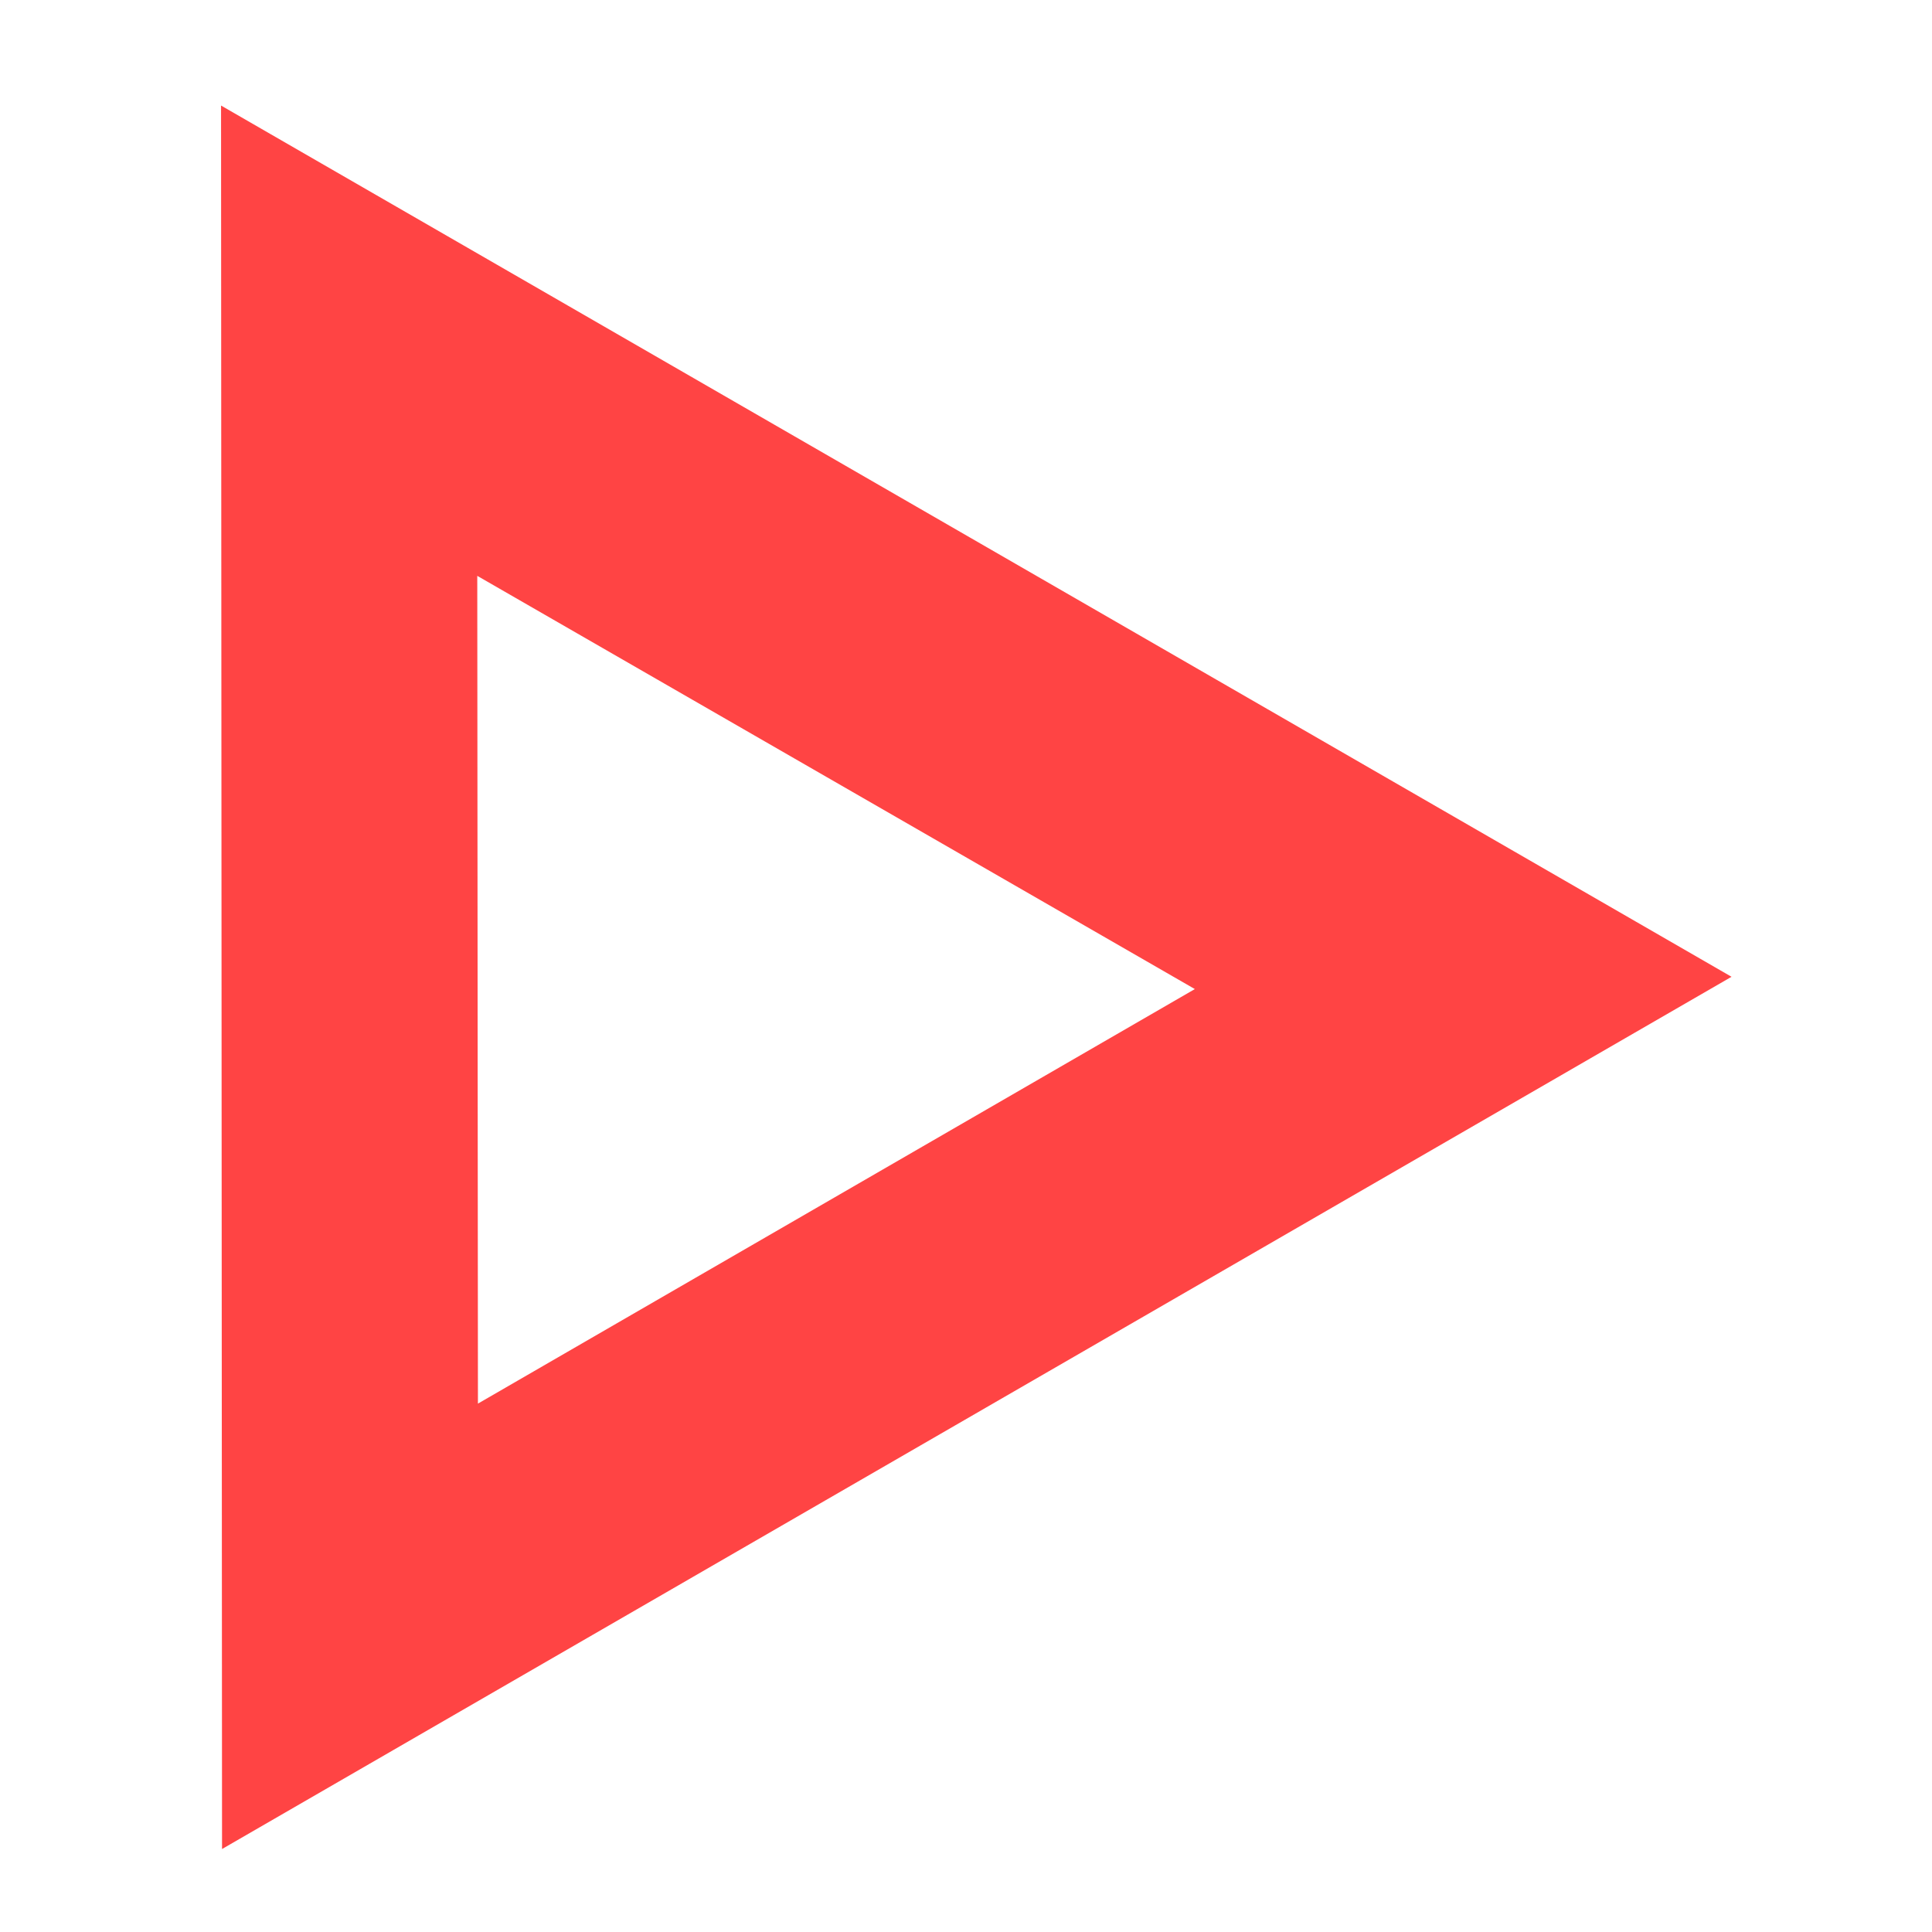
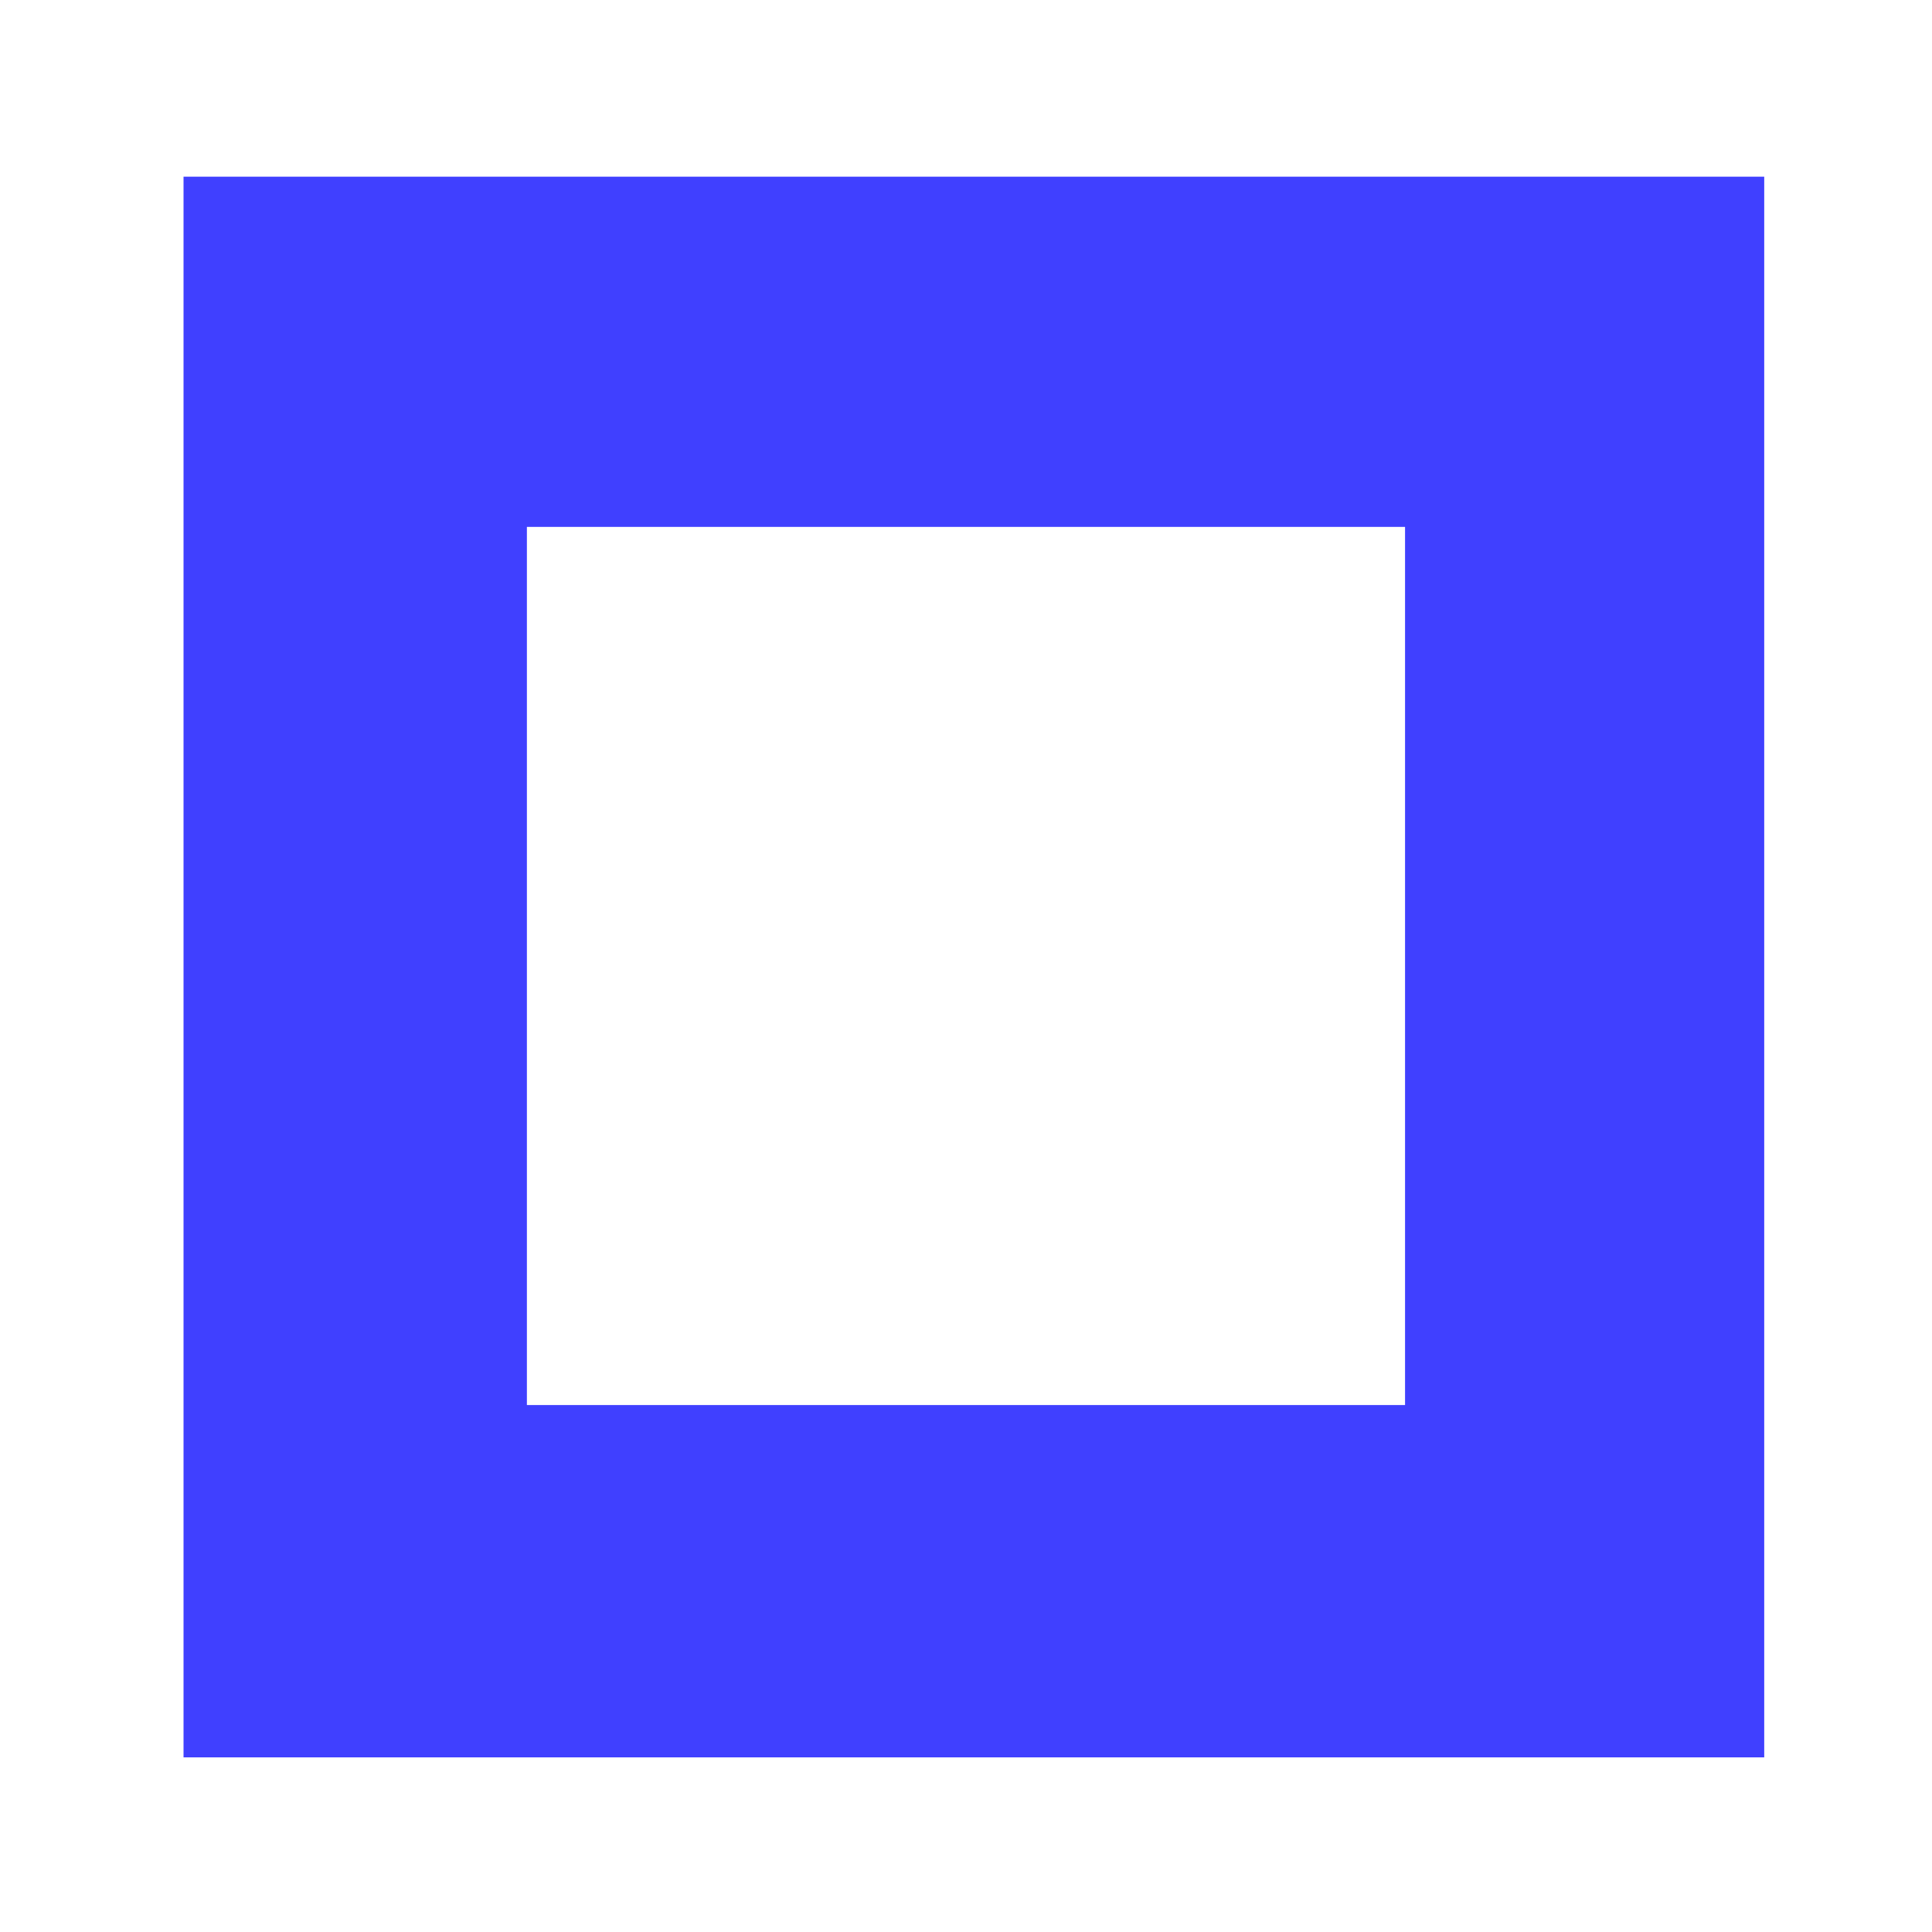
<svg xmlns="http://www.w3.org/2000/svg" width="22" height="22" viewBox="0 0 5.821 5.821" version="1.1" id="svg8">
  <defs id="defs2" />
  <g id="layer1">
+     <g id="active-center2" transform="translate(-7.088973,0.1248999)">
+       <path id="rect846" style="opacity:0.75;fill:#0000ff;fill-rule:evenodd;stroke-width:2.619" d="M 2.09,2.012 V 20.012 H 20.09 V 2.012 Z m 2.703,2.838 H 17.293 V 17.35 H 4.793 Z" transform="scale(0.2645833)" />
+       <rect style="opacity:0;fill:#0000ff;fill-rule:evenodd;stroke-width:0.706" id="rect899" width="5.898" height="5.875" x="0" y="0" />
+     </g>
+     <g id="hover-center2" transform="translate(-7.714133,6.346718)">
+       <path id="rect846-5" style="opacity:1;fill:#0000ff;fill-rule:evenodd;stroke-width:2.619" d="m 2.09,24.217 v 18 H 20.09 v -18 z m 2.703,2.836 H 17.293 v 12.5 H 4.793 Z" transform="matrix(0.2645833,0,0,0.2645833,0,-5.874912)" />
+       <rect style="opacity:0;fill:#0000ff;fill-rule:evenodd;stroke-width:0.706" id="rect899-5" width="5.898" height="5.875" x="0" y="0" />
+     </g>
+     <g id="inactive-center2" transform="translate(-7.259212,17.18147)">
+       <path id="rect846-7" style="opacity:0.75;fill:#3030bf;fill-opacity:1;fill-rule:evenodd;stroke-width:2.619" d="m 1.797,68.012 v 18 h 18 v -18 z m 2.705,2.838 H 17.002 v 12.5 H 4.502 Z" transform="matrix(0.2645833,0,0,0.2645833,0.0774559,-17.4625)" />
+       <rect style="opacity:0;fill:#0000ff;fill-rule:evenodd;stroke-width:0.706" id="rect899-9" width="5.898" height="5.875" x="0" y="0" />
+     </g>
+     <g id="deactivated-center2" transform="translate(-6.324897,23.28333)">
+       <path id="rect846-60" style="opacity:0.75;fill:#3030bf;fill-opacity:1;fill-rule:evenodd;stroke-width:2.619" d="M 2.09,89.205 V 107.205 H 20.09 V 89.205 Z m 2.703,2.836 H 17.293 V 104.541 H 4.793 Z" transform="matrix(0.2645833,0,0,0.2645833,0,-23.06987)" />
+       <rect style="opacity:0;fill:#0000ff;fill-rule:evenodd;stroke-width:0.706" id="rect899-2" width="5.898" height="5.875" x="0" y="0" />
+     </g>
+     <g id="pressed-center" transform="translate(0,11.58759)">
+       <rect style="opacity:1;fill:#0000ff;fill-rule:evenodd;stroke-width:0.693" id="rect846-5-1" width="4.762" height="4.762" x="0.553" y="0.532" />
+       <rect style="opacity:0;fill:#0000ff;fill-rule:evenodd;stroke-width:0.706" id="rect899-5-7" width="5.898" height="5.875" x="0" y="0" />
+     </g>
+     <g id="hover-center" transform="translate(-0.0774559,5.766755)">
+       <path id="rect846-5-1-2" style="opacity:1;fill:#0000ff;fill-rule:evenodd;stroke-width:2.619" d="M 1.797 23.807 L 1.797 41.807 L 19.797 41.807 L 19.797 23.807 L 1.797 23.807 z M 6 28 L 16 28 L 16 38 L 6 38 L 6 28 z " transform="matrix(0.2645833,0,0,0.2645833,0.0774559,-5.766755)" />
+       <rect style="opacity:0;fill:#0000ff;fill-rule:evenodd;stroke-width:0.706" id="rect899-5-7-0" width="5.898" height="5.875" x="0" y="0" />
+     </g>
    <g id="active-center">
-       <path id="path1438" style="opacity:0.75;fill:#ff0000;fill-opacity:0.973;fill-rule:evenodd;stroke-width:0.624" d="M 0.666,0.318 0.669,5.571 5.217,2.943 Z M 1.438,1.735 3.6,2.98 1.44,4.229 Z" />
-       <rect style="opacity:0;fill:#ff0000;fill-opacity:0.973;fill-rule:evenodd;stroke-width:0.706" id="rect1461" width="5.821" height="5.821" x="0" y="0" />
+       <path id="rect846-5-1-3" style="opacity:0.75;fill:#0000ff;fill-rule:evenodd;stroke-width:2.619" d="M 2.09 2.012 L 2.09 20.012 L 20.09 20.012 L 20.09 2.012 L 2.09 2.012 z M 6 6 L 16 6 L 16 16 L 6 16 L 6 6 z " transform="scale(0.2645833)" />
+       <rect style="opacity:0;fill:#0000ff;fill-rule:evenodd;stroke-width:0.706" id="rect899-5-7-7" width="5.898" height="5.875" x="0" y="0" />
    </g>
-     <g id="hover-center" transform="translate(1.1048991e-7,5.820833)">
-       <path id="path1438-7" style="opacity:1;fill:#ff0000;fill-opacity:0.999;fill-rule:evenodd;stroke-width:0.624" d="M 0.666,0.318 0.669,5.571 5.217,2.943 Z M 1.438,1.735 3.6,2.98 1.44,4.229 Z" />
-       <rect style="opacity:0;fill:#ff0000;fill-opacity:0.973;fill-rule:evenodd;stroke-width:0.706" id="rect1461-5" width="5.821" height="5.821" x="0" y="0" />
+     <g id="inactive-center" transform="translate(-0.0774559,17.40842)">
+       <path id="rect846-5-1-9" style="opacity:0.75;fill:#3030bf;fill-opacity:1;fill-rule:evenodd;stroke-width:2.619" d="M 1.797 67.807 L 1.797 85.807 L 19.797 85.807 L 19.797 67.807 L 1.797 67.807 z M 6 72 L 16 72 L 16 82 L 6 82 L 6 72 z " transform="matrix(0.2645833,0,0,0.2645833,0.0774559,-17.40842)" />
+       <rect style="opacity:0;fill:#0000ff;fill-rule:evenodd;stroke-width:0.706" id="rect899-5-7-2" width="5.898" height="5.875" x="0" y="0" />
    </g>
-     <g id="pressed-center" transform="translate(0,11.64167)">
-       <path id="path1438-7-5" style="opacity:1;fill:#ff0000;fill-opacity:0.986;fill-rule:evenodd;stroke-width:0.624" d="M 0.666,0.318 0.669,5.571 5.217,2.943 Z" />
-       <rect style="opacity:0;fill:#ff0000;fill-opacity:0.973;fill-rule:evenodd;stroke-width:0.706" id="rect1461-5-6" width="5.821" height="5.821" x="0" y="0" />
-     </g>
-     <g id="inactive-center" transform="translate(1.1048991e-7,17.4625)">
-       <path id="path1438-7-9" style="opacity:0.75;fill:#bf2f2f;fill-opacity:1;fill-rule:evenodd;stroke-width:0.624" d="M 0.666,0.318 0.669,5.571 5.217,2.943 Z M 1.438,1.735 3.6,2.98 1.44,4.229 Z" />
-       <rect style="opacity:0;fill:#ff0000;fill-opacity:0.973;fill-rule:evenodd;stroke-width:0.706" id="rect1461-5-1" width="5.821" height="5.821" x="0" y="0" />
-     </g>
-     <g id="deactivated-center" transform="translate(1.1048994e-7,23.28333)">
-       <path id="path1438-7-0" style="opacity:0.75;fill:#bf3030;fill-opacity:1;fill-rule:evenodd;stroke-width:0.624" d="M 0.666,0.318 0.669,5.571 5.217,2.943 Z M 1.438,1.735 3.6,2.98 1.44,4.229 Z" />
-       <rect style="opacity:0;fill:#ff0000;fill-opacity:0.973;fill-rule:evenodd;stroke-width:0.706" id="rect1461-5-9" width="5.821" height="5.821" x="0" y="0" />
+     <g id="deactivated-center" transform="translate(-0.0774559,23.22925)">
+       <path id="rect846-5-1-97" style="opacity:0.75;fill:#3030bf;fill-opacity:1;fill-rule:evenodd;stroke-width:2.619" d="M 1.797 89.807 L 1.797 107.807 L 19.797 107.807 L 19.797 89.807 L 1.797 89.807 z M 6 94 L 16 94 L 16 104 L 6 104 L 6 94 z " transform="matrix(0.2645833,0,0,0.2645833,0.0774559,-23.22925)" />
+       <rect style="opacity:0;fill:#0000ff;fill-rule:evenodd;stroke-width:0.706" id="rect899-5-7-3" width="5.898" height="5.875" x="0" y="0" />
    </g>
  </g>
</svg>
